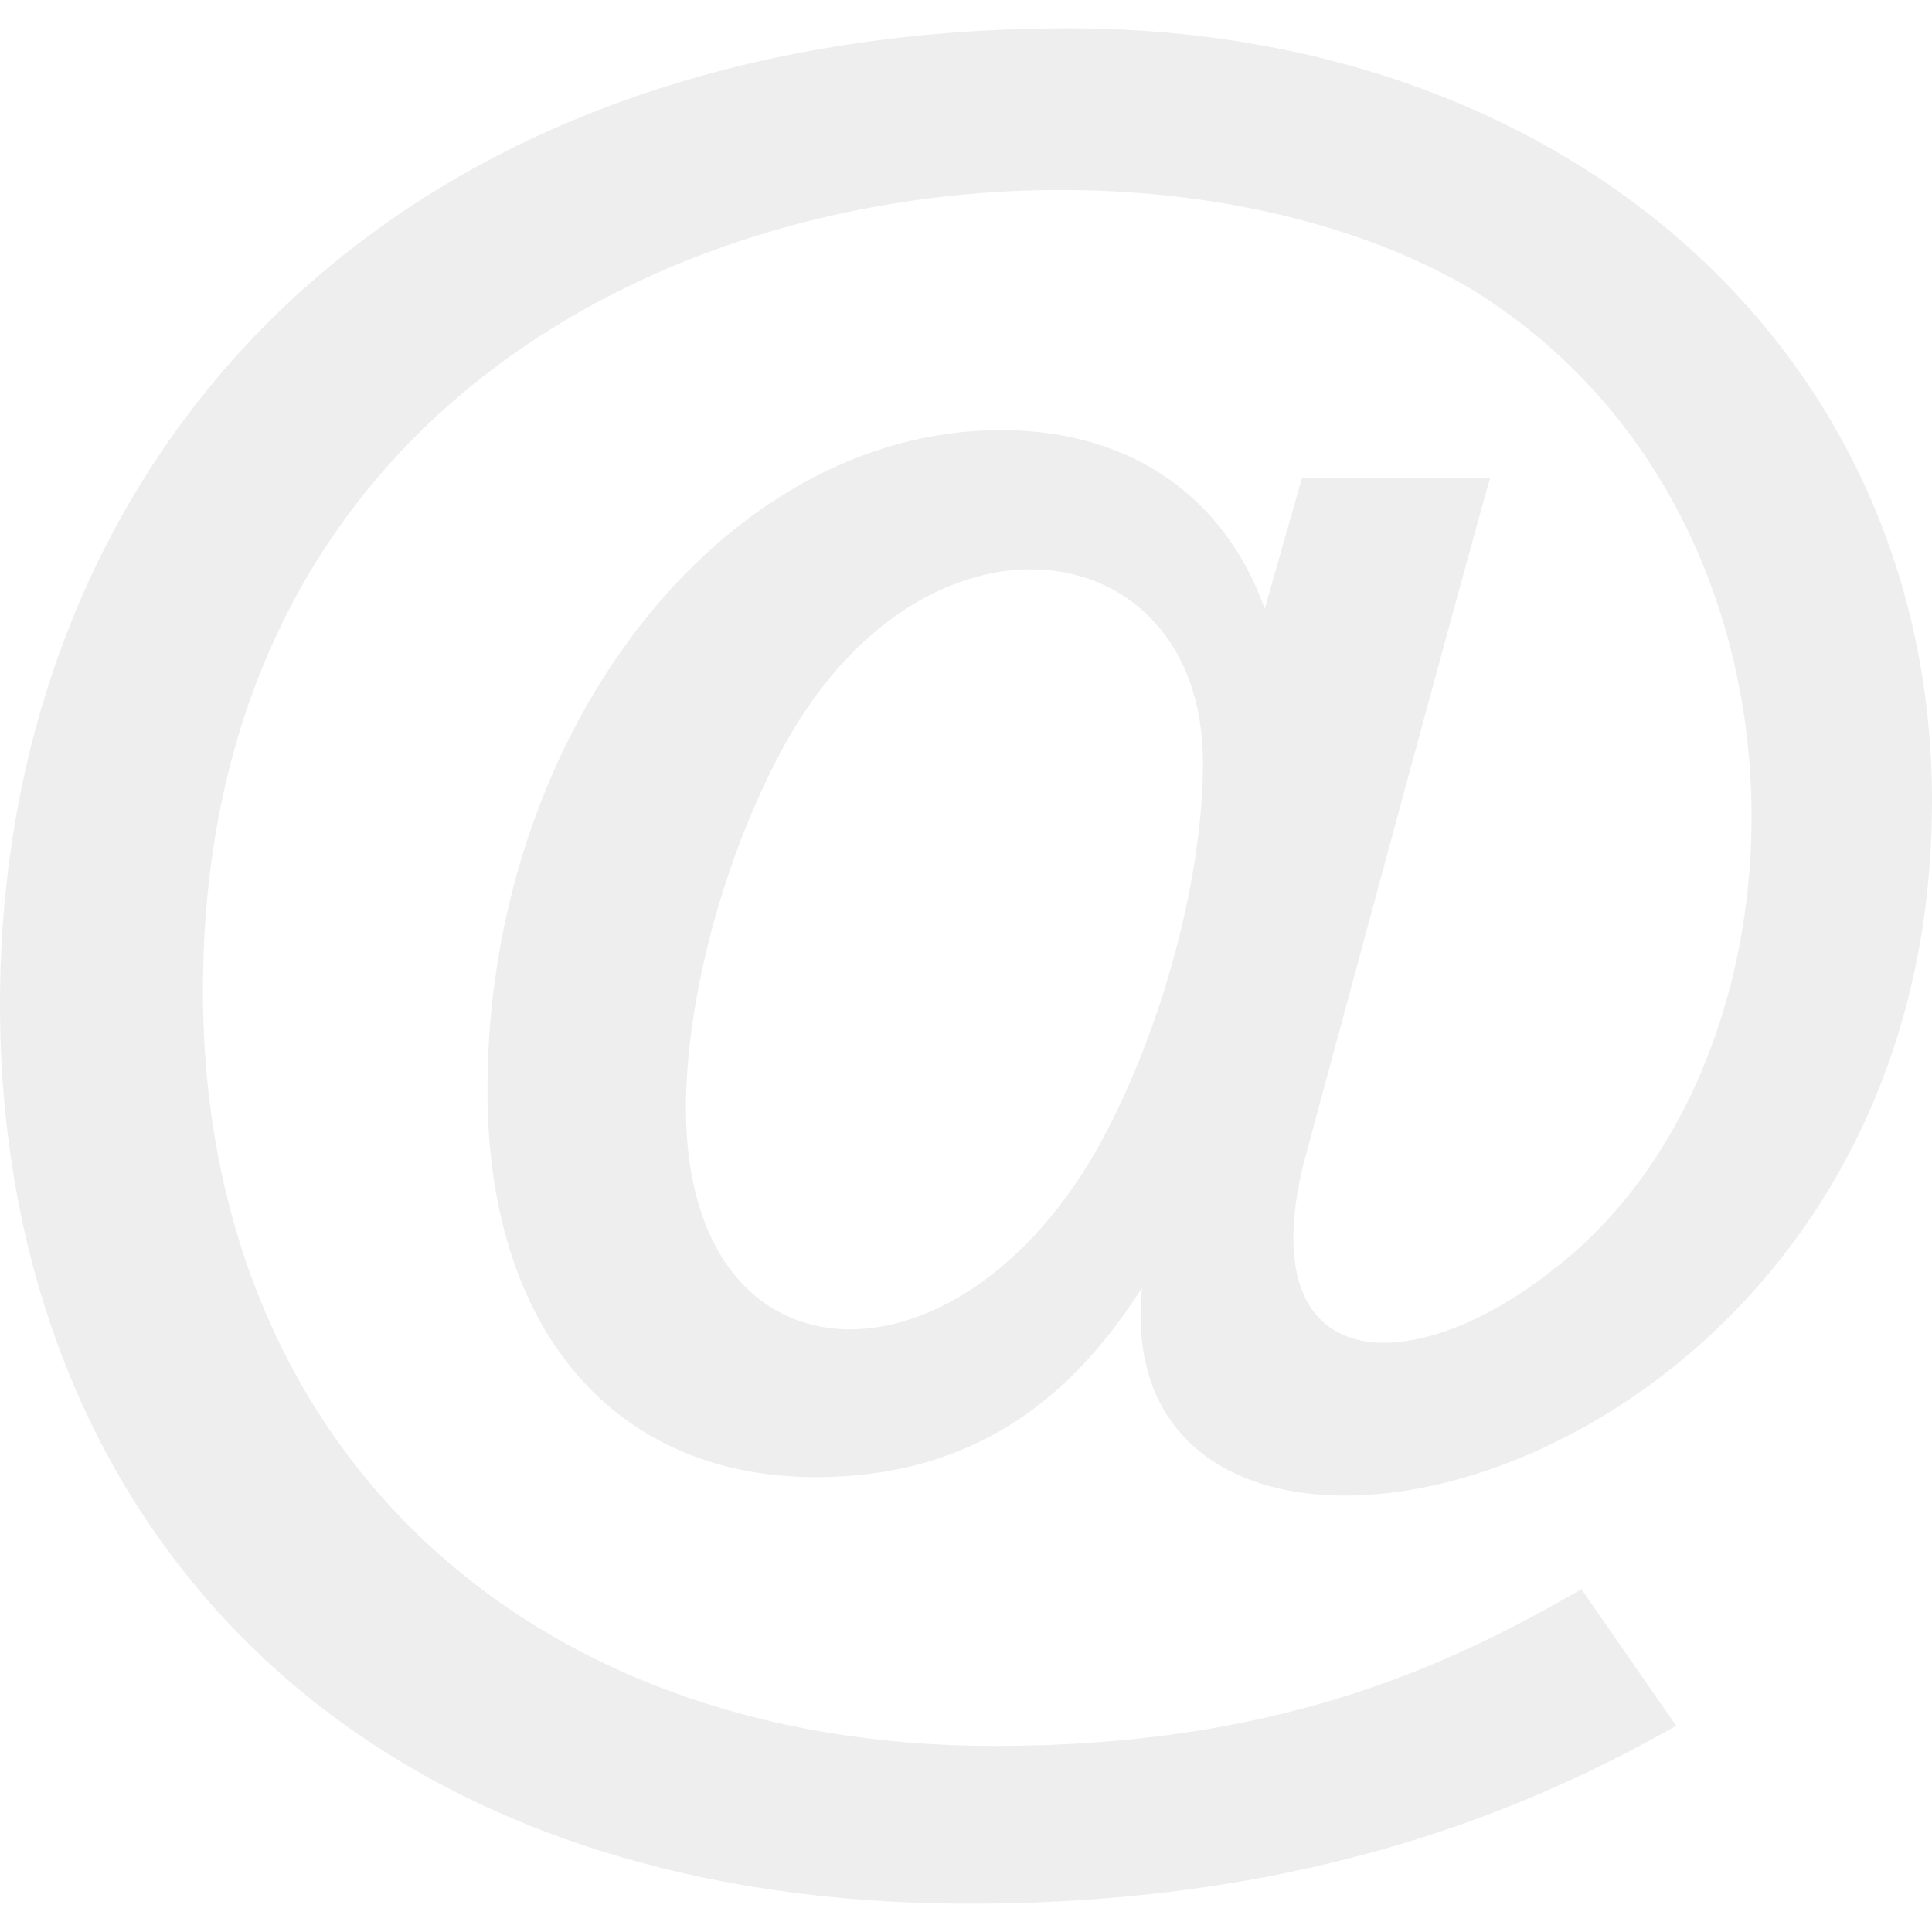
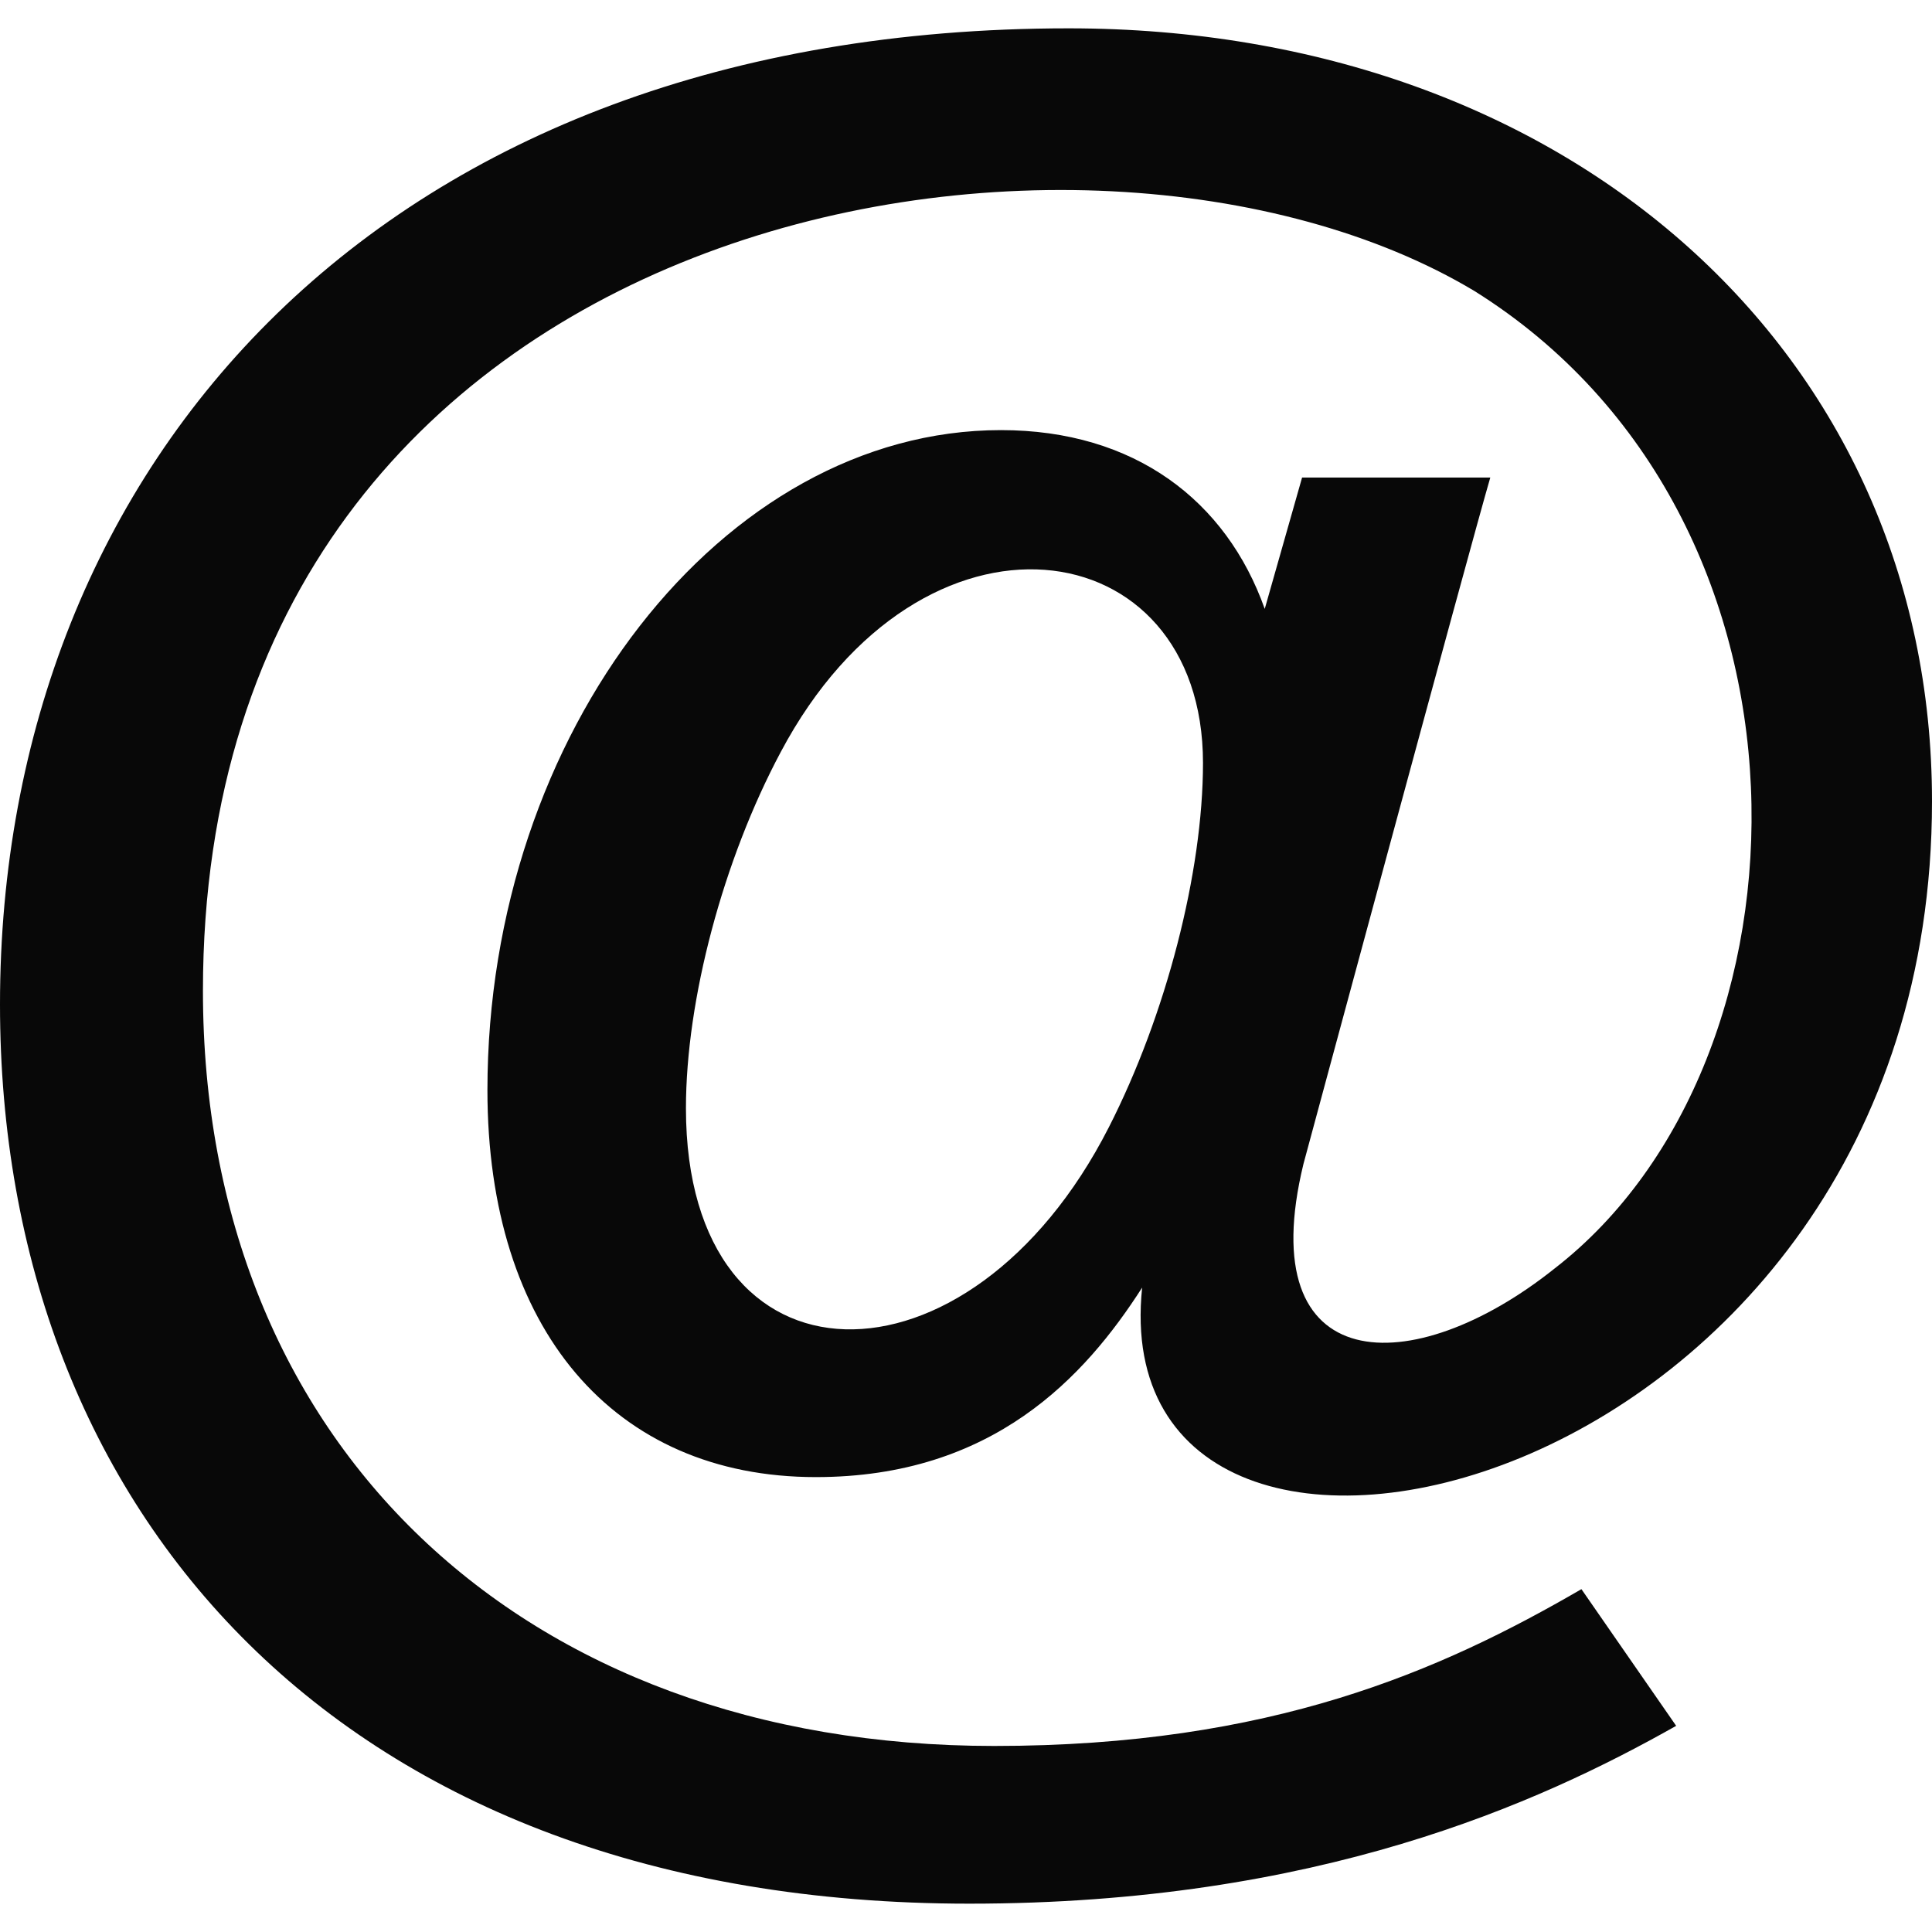
<svg xmlns="http://www.w3.org/2000/svg" width="24" height="24" viewBox="0 0 24 24" fill="none">
-   <path d="M12.042 23.648C4.229 23.648 0 18.772 0 12.477C0 5.75 4.762 0.352 13.276 0.352C19.49 0.352 24 4.39 24 9.953C24 18.665 13.67 20.965 14.188 15.995C13.478 17.103 12.334 18.349 10.135 18.349C7.619 18.349 6.055 16.507 6.055 13.542C6.055 9.098 8.976 5.343 12.434 5.343C14.093 5.343 15.234 6.219 15.711 7.564L16.175 5.932H18.513C18.269 6.764 16.192 14.459 16.192 14.459C15.544 17.125 17.542 17.172 19.314 15.756C22.643 13.176 22.815 6.429 18.316 3.615C13.495 0.724 2.521 2.513 2.521 12.308C2.521 17.919 6.471 21.689 12.35 21.689C15.786 21.689 17.892 20.759 19.645 19.741L20.822 21.439C19.111 22.405 16.361 23.648 12.042 23.648ZM9.698 9.343C8.983 10.683 8.521 12.419 8.521 13.767C8.521 17.377 12.043 17.4 13.773 14.006C14.485 12.612 14.944 10.835 14.944 9.477C14.944 6.56 11.449 6.043 9.698 9.343V9.343Z" fill="#EEEEEE" />
+   <path d="M12.042 23.648C4.229 23.648 0 18.772 0 12.477C0 5.75 4.762 0.352 13.276 0.352C19.49 0.352 24 4.39 24 9.953C24 18.665 13.67 20.965 14.188 15.995C13.478 17.103 12.334 18.349 10.135 18.349C7.619 18.349 6.055 16.507 6.055 13.542C6.055 9.098 8.976 5.343 12.434 5.343C14.093 5.343 15.234 6.219 15.711 7.564L16.175 5.932H18.513C18.269 6.764 16.192 14.459 16.192 14.459C15.544 17.125 17.542 17.172 19.314 15.756C22.643 13.176 22.815 6.429 18.316 3.615C13.495 0.724 2.521 2.513 2.521 12.308C2.521 17.919 6.471 21.689 12.35 21.689C15.786 21.689 17.892 20.759 19.645 19.741L20.822 21.439C19.111 22.405 16.361 23.648 12.042 23.648ZM9.698 9.343C8.983 10.683 8.521 12.419 8.521 13.767C8.521 17.377 12.043 17.4 13.773 14.006C14.485 12.612 14.944 10.835 14.944 9.477C14.944 6.56 11.449 6.043 9.698 9.343V9.343Z" fill="#080808" />
</svg>
